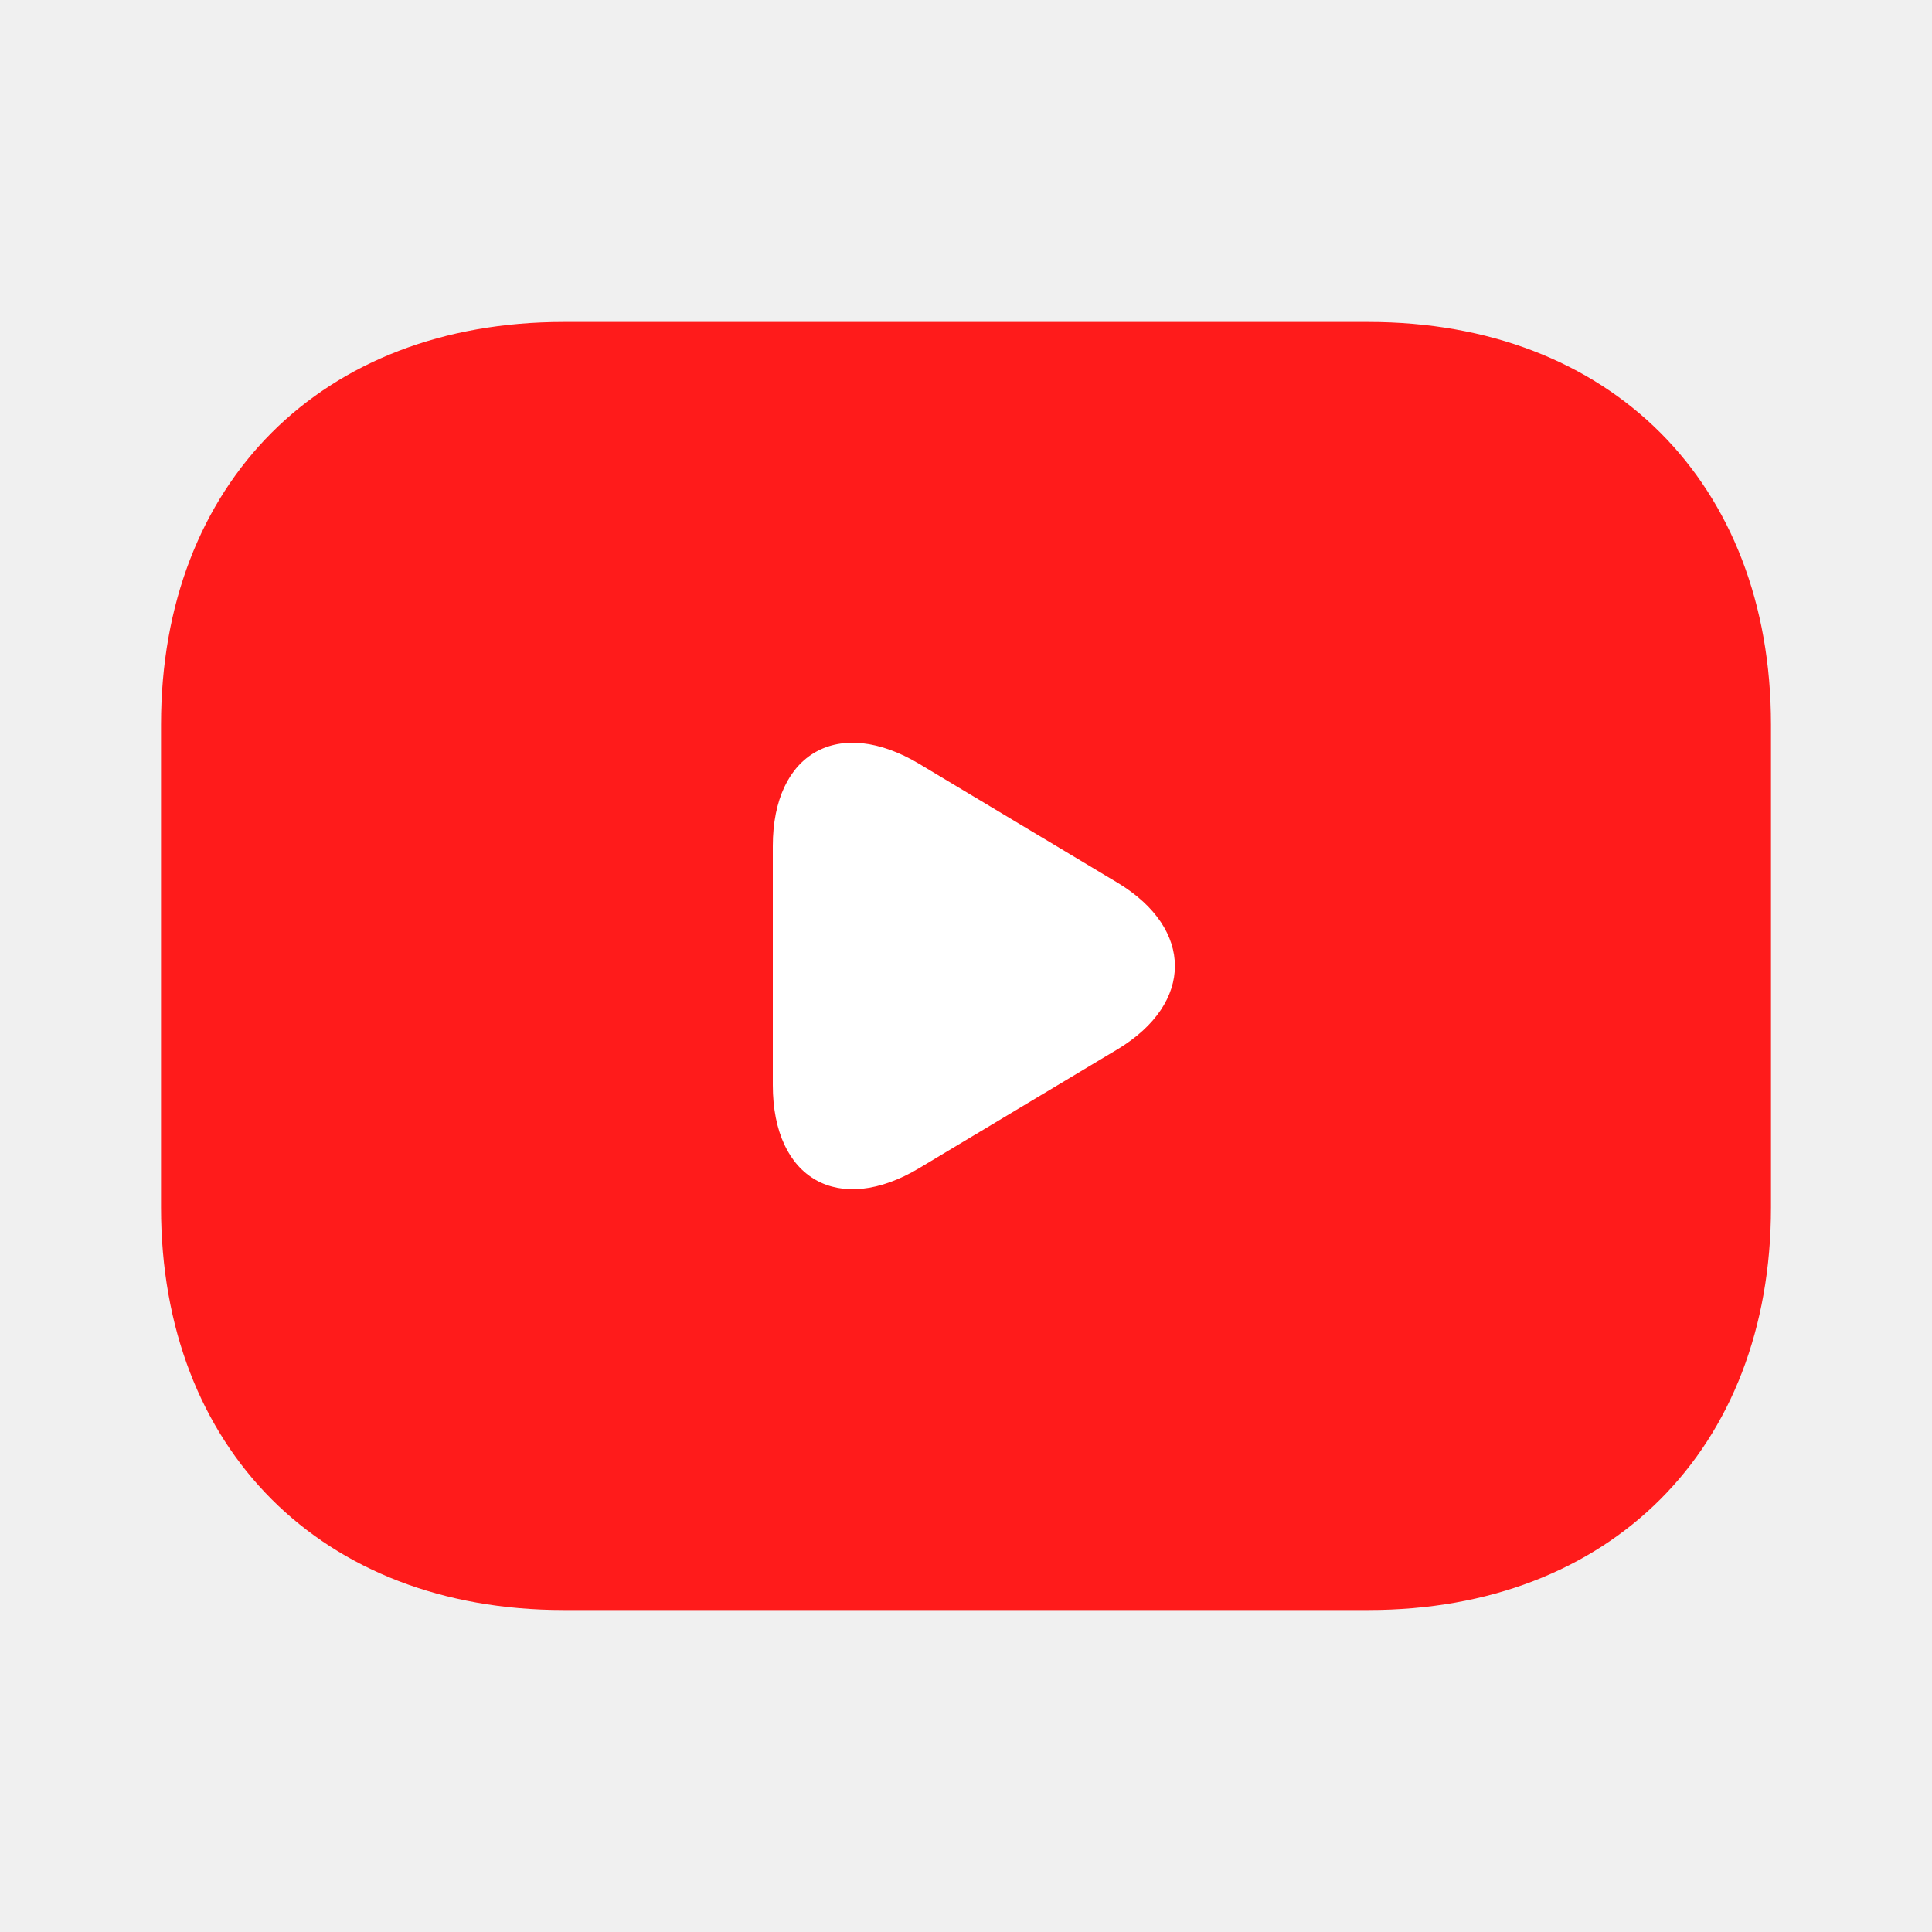
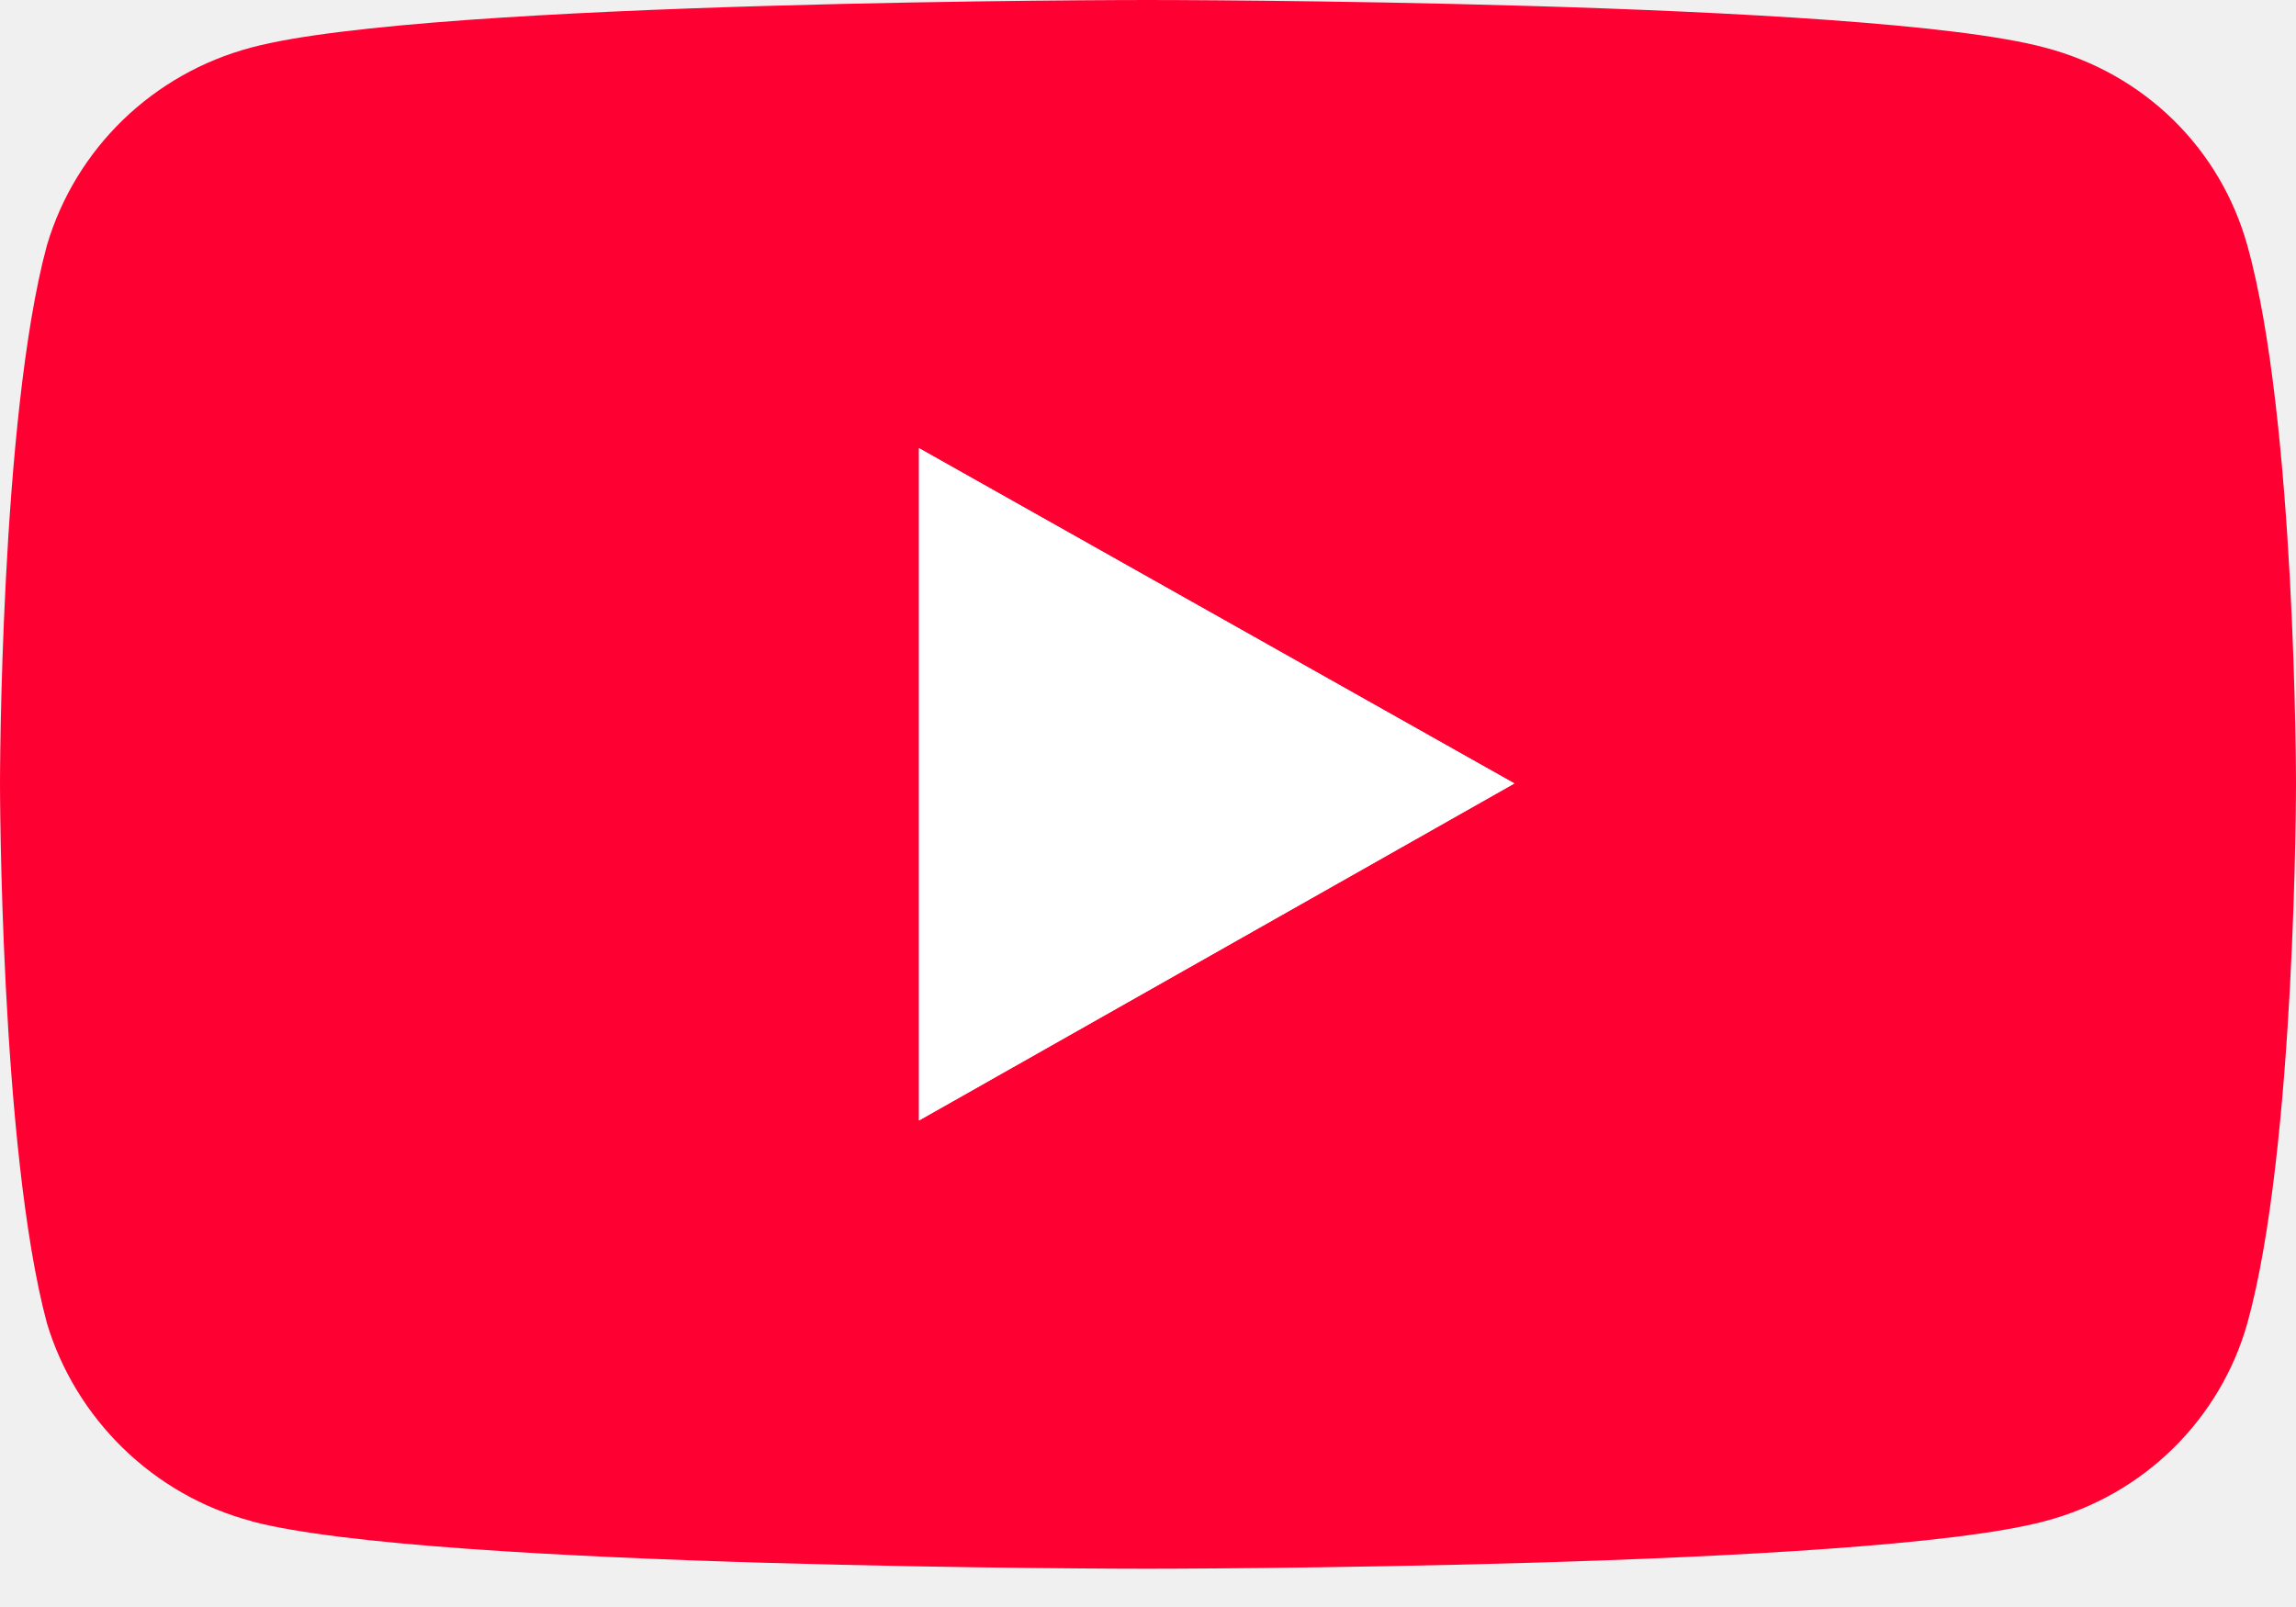
- <svg xmlns="http://www.w3.org/2000/svg" width="26" height="26" viewBox="0 0 26 26" fill="none">
-   <path d="M18.417 21.667H7.583C4.333 21.667 2.167 19.5 2.167 16.25V9.75C2.167 6.5 4.333 4.333 7.583 4.333H18.417C21.667 4.333 23.833 6.5 23.833 9.75V16.25C23.833 19.5 21.667 21.667 18.417 21.667Z" fill="#FF1B1B" />
-   <path d="M12.372 10.281L15.047 11.884C16.066 12.502 16.066 13.498 15.047 14.116L12.372 15.719C11.288 16.369 10.4 15.871 10.4 14.603V11.386C10.4 10.129 11.288 9.631 12.372 10.281Z" fill="white" />
+ <svg xmlns="http://www.w3.org/2000/svg" width="30" height="21" viewBox="0 0 30 21" fill="none">
+   <path d="M3.287 19.878C1.993 19.537 0.986 18.532 0.613 17.291C0 15.005 0 10.238 0 10.238C0 10.238 0 5.472 0.613 3.206C0.986 1.946 1.993 0.962 3.287 0.62C5.61 0 14.988 0 14.988 0C14.988 0 24.388 0 26.712 0.62C28.026 0.962 29.012 1.946 29.364 3.207C30 5.474 30 10.24 30 10.24C30 10.24 30 15.005 29.364 17.293C29.014 18.532 28.026 19.537 26.712 19.88C24.388 20.5 14.988 20.5 14.988 20.5C14.988 20.5 5.609 20.5 3.287 19.88V19.878ZM12.008 14.642L19.787 10.238L12.008 5.857V14.642Z" fill="#FF0033" />
+   <path d="M12.008 14.642L19.787 10.238L12.008 5.857V14.642Z" fill="white" />
</svg>
